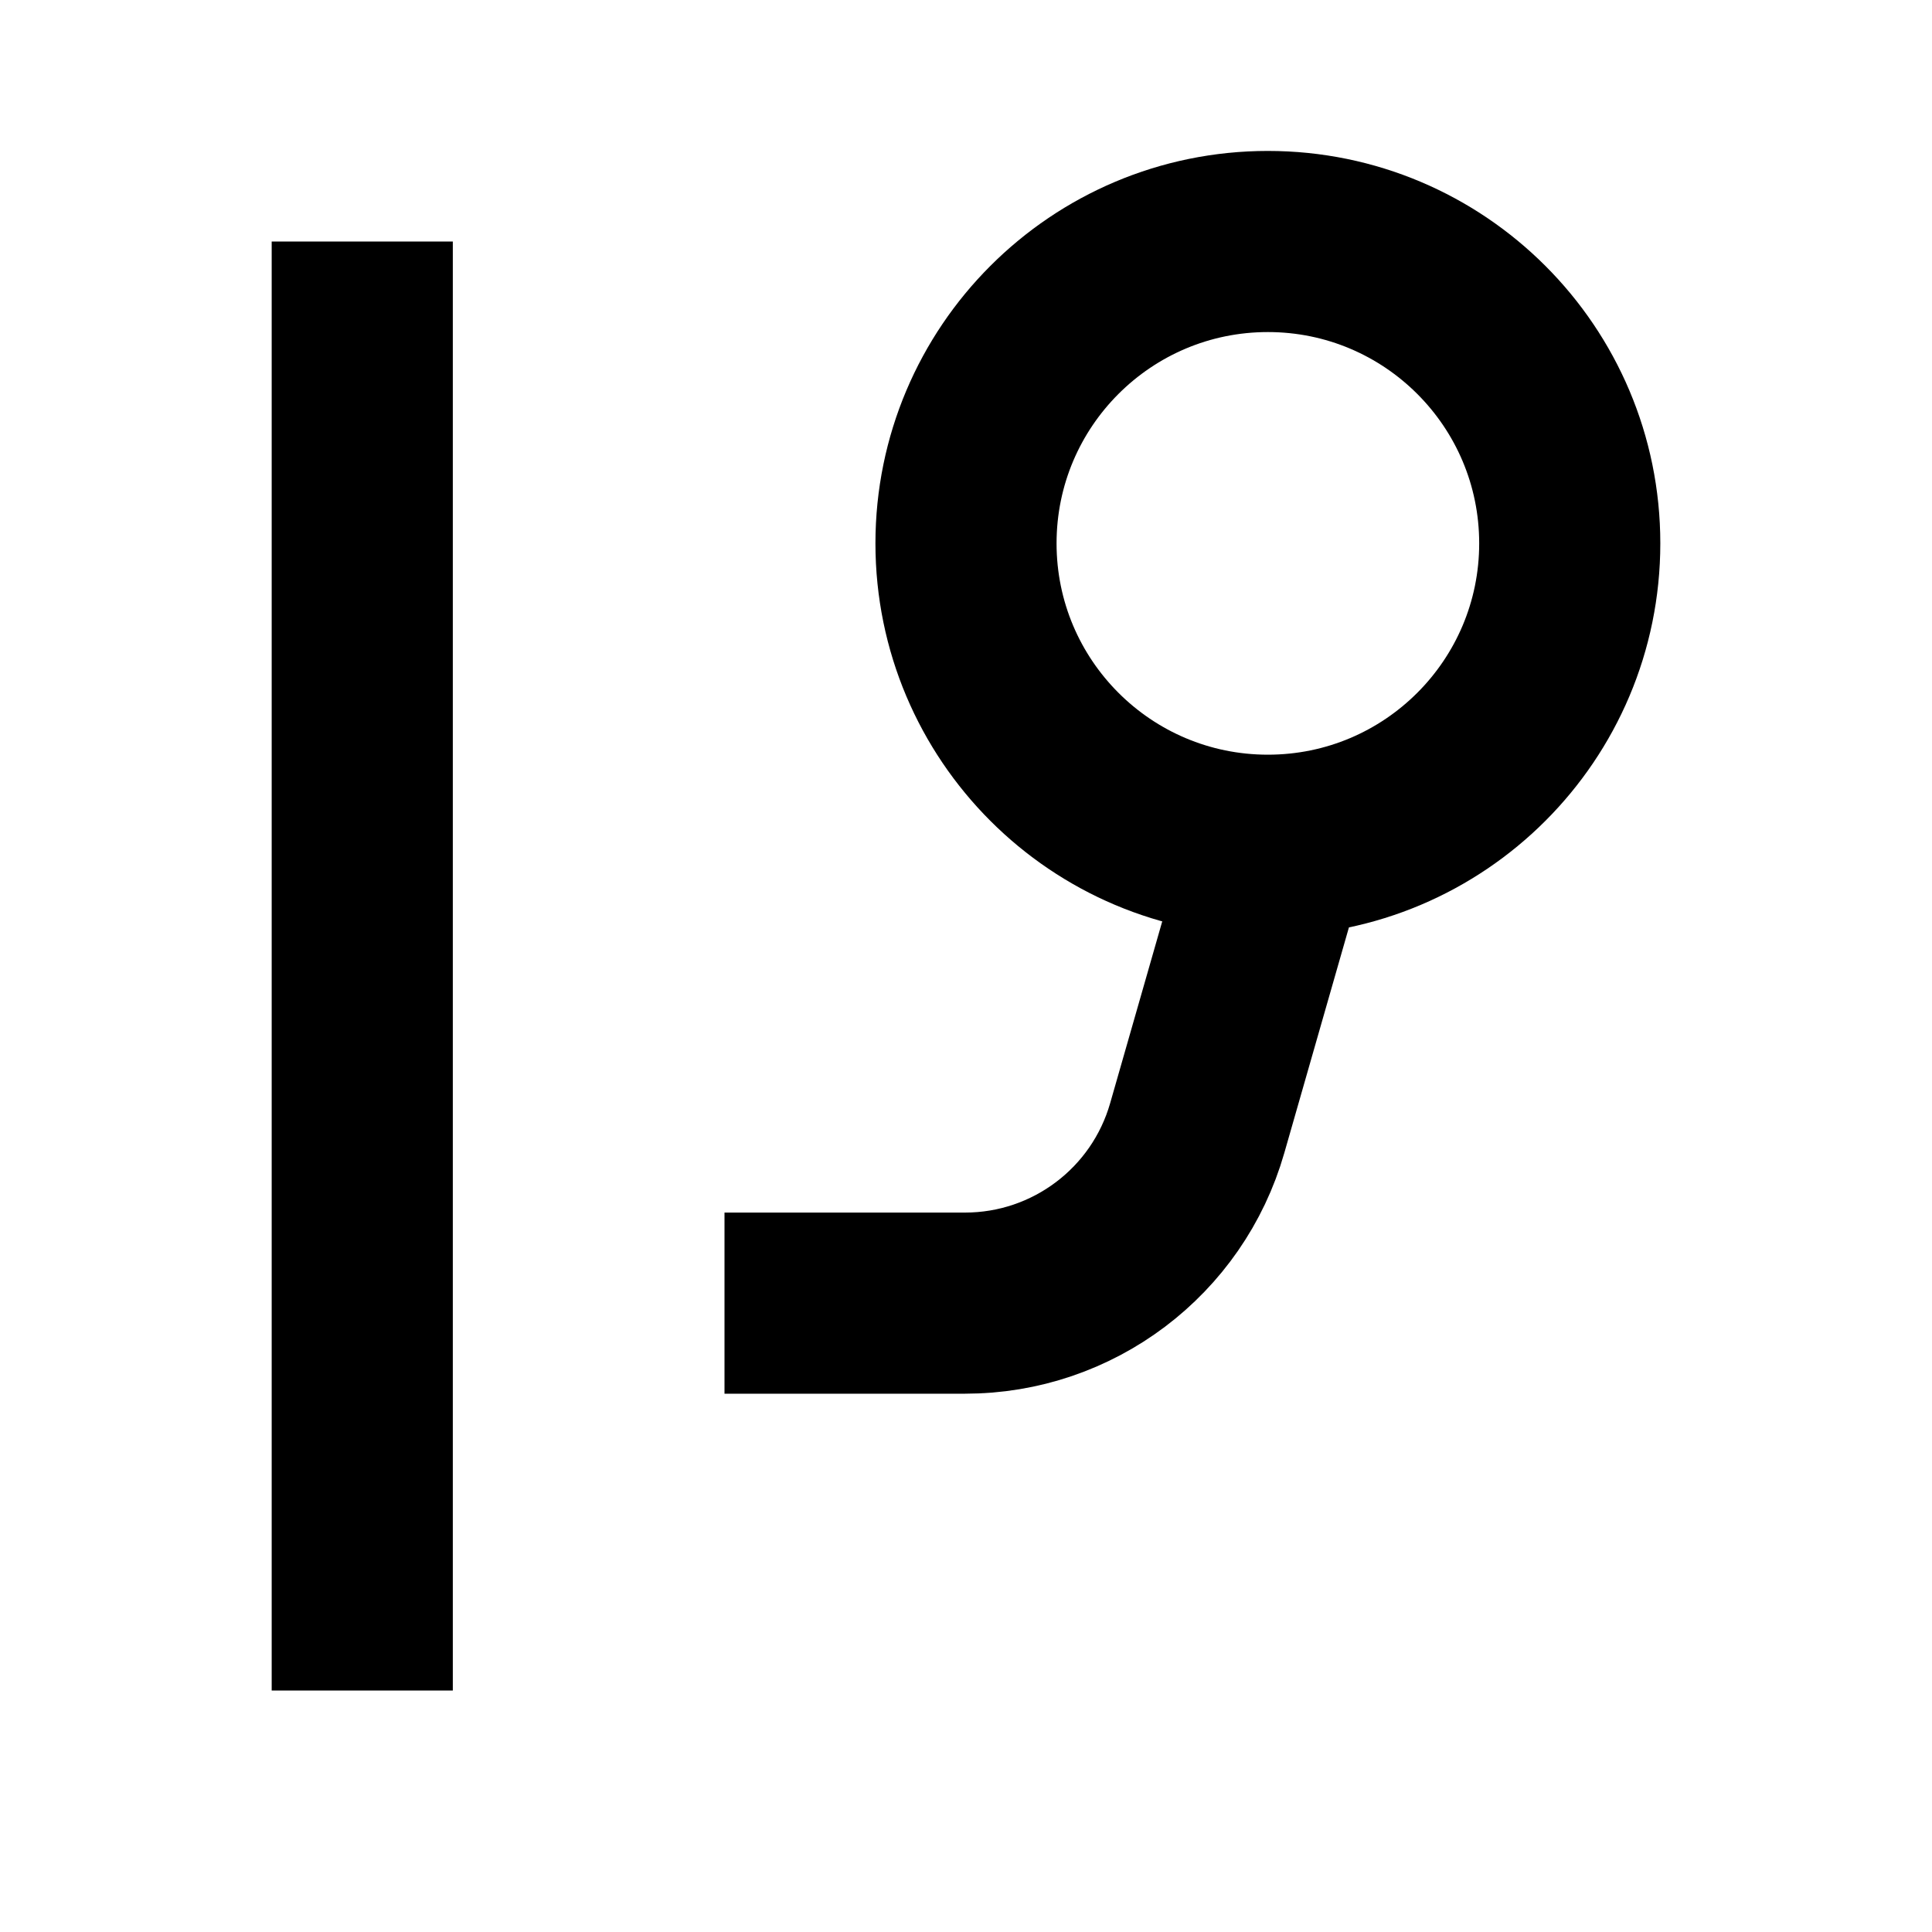
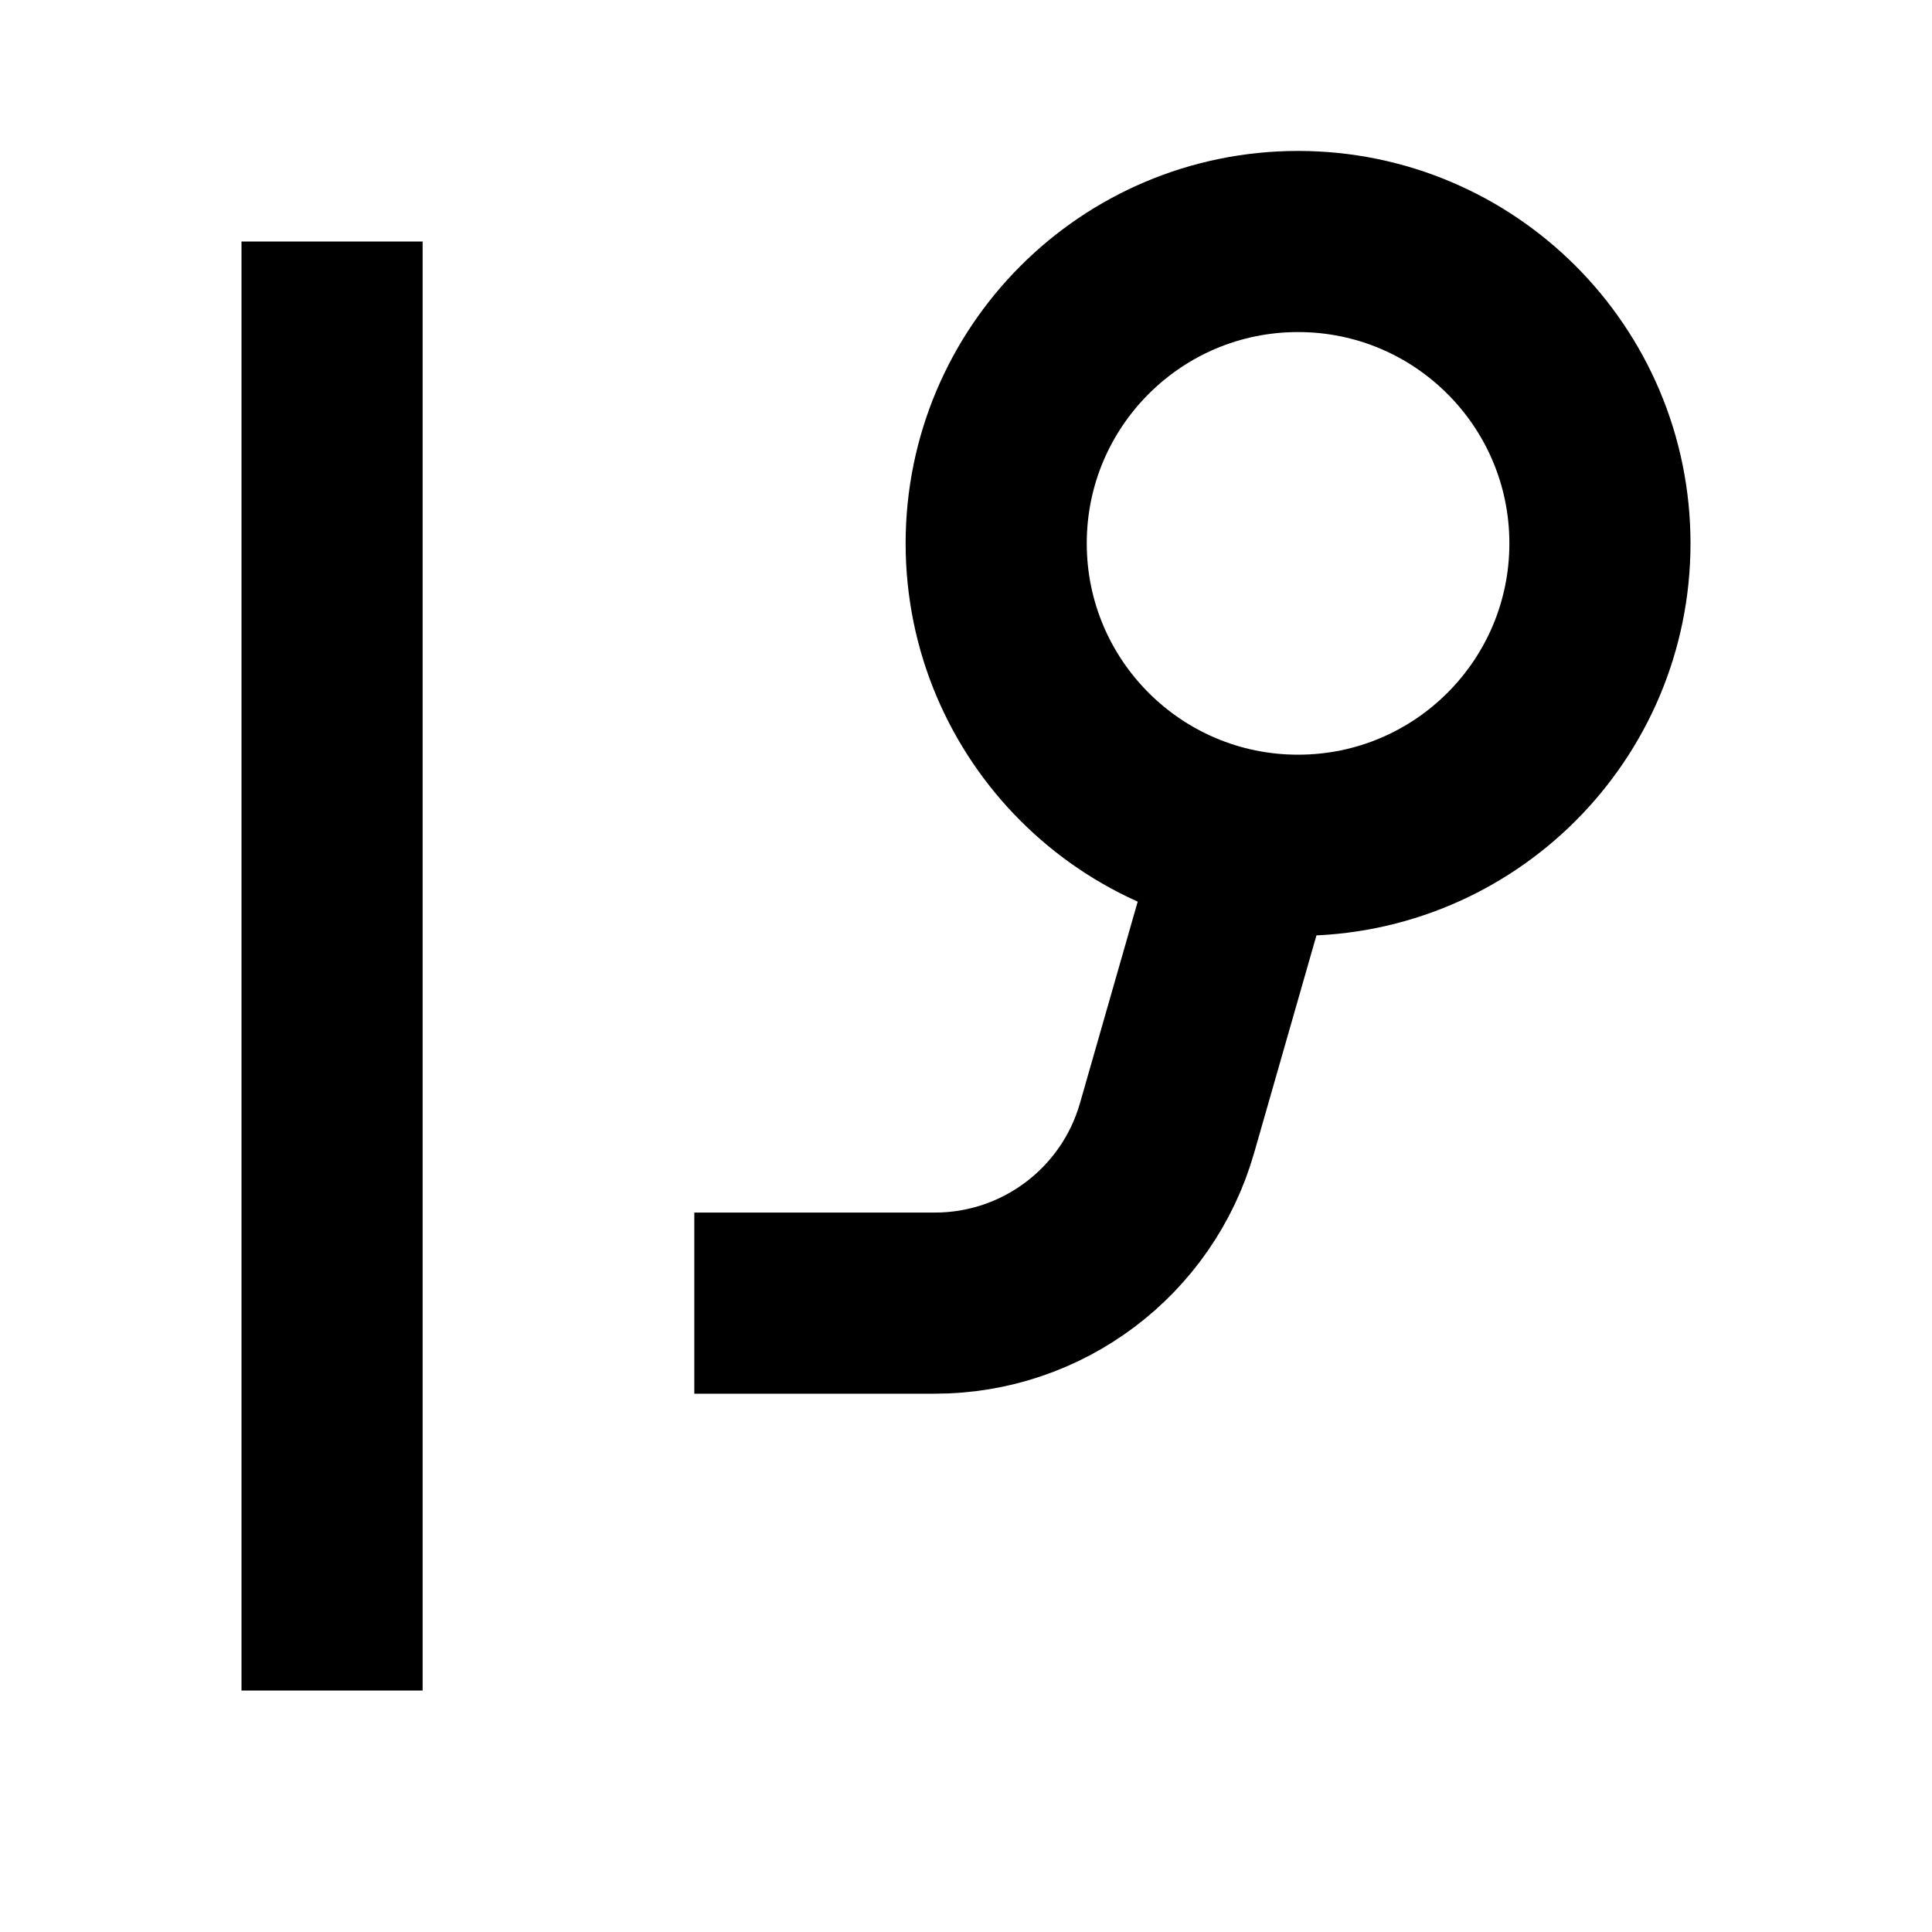
<svg xmlns="http://www.w3.org/2000/svg" fill="none" viewBox="0 0 16 16" width="100%" height="100%">
-   <path stroke="currentColor" stroke-width="1.5" d="m10.5 7.3-.585 2.042a2 2 0 0 1-1.923 1.45H6M3 2v12" vector-effect="non-scaling-stroke" />
-   <circle cx="10.5" cy="4.5" r="2.5" stroke="currentColor" stroke-width="1.5" vector-effect="non-scaling-stroke" />
+   <path stroke="currentColor" stroke-width="1.5" d="m10.25 7.3-.585 2.042a2 2 0 0 1-1.923 1.45H5.75M2.75 2v12" vector-effect="non-scaling-stroke" />
+   <circle cx="10.75" cy="4.5" r="2.5" stroke="currentColor" stroke-width="1.5" vector-effect="non-scaling-stroke" />
</svg>
